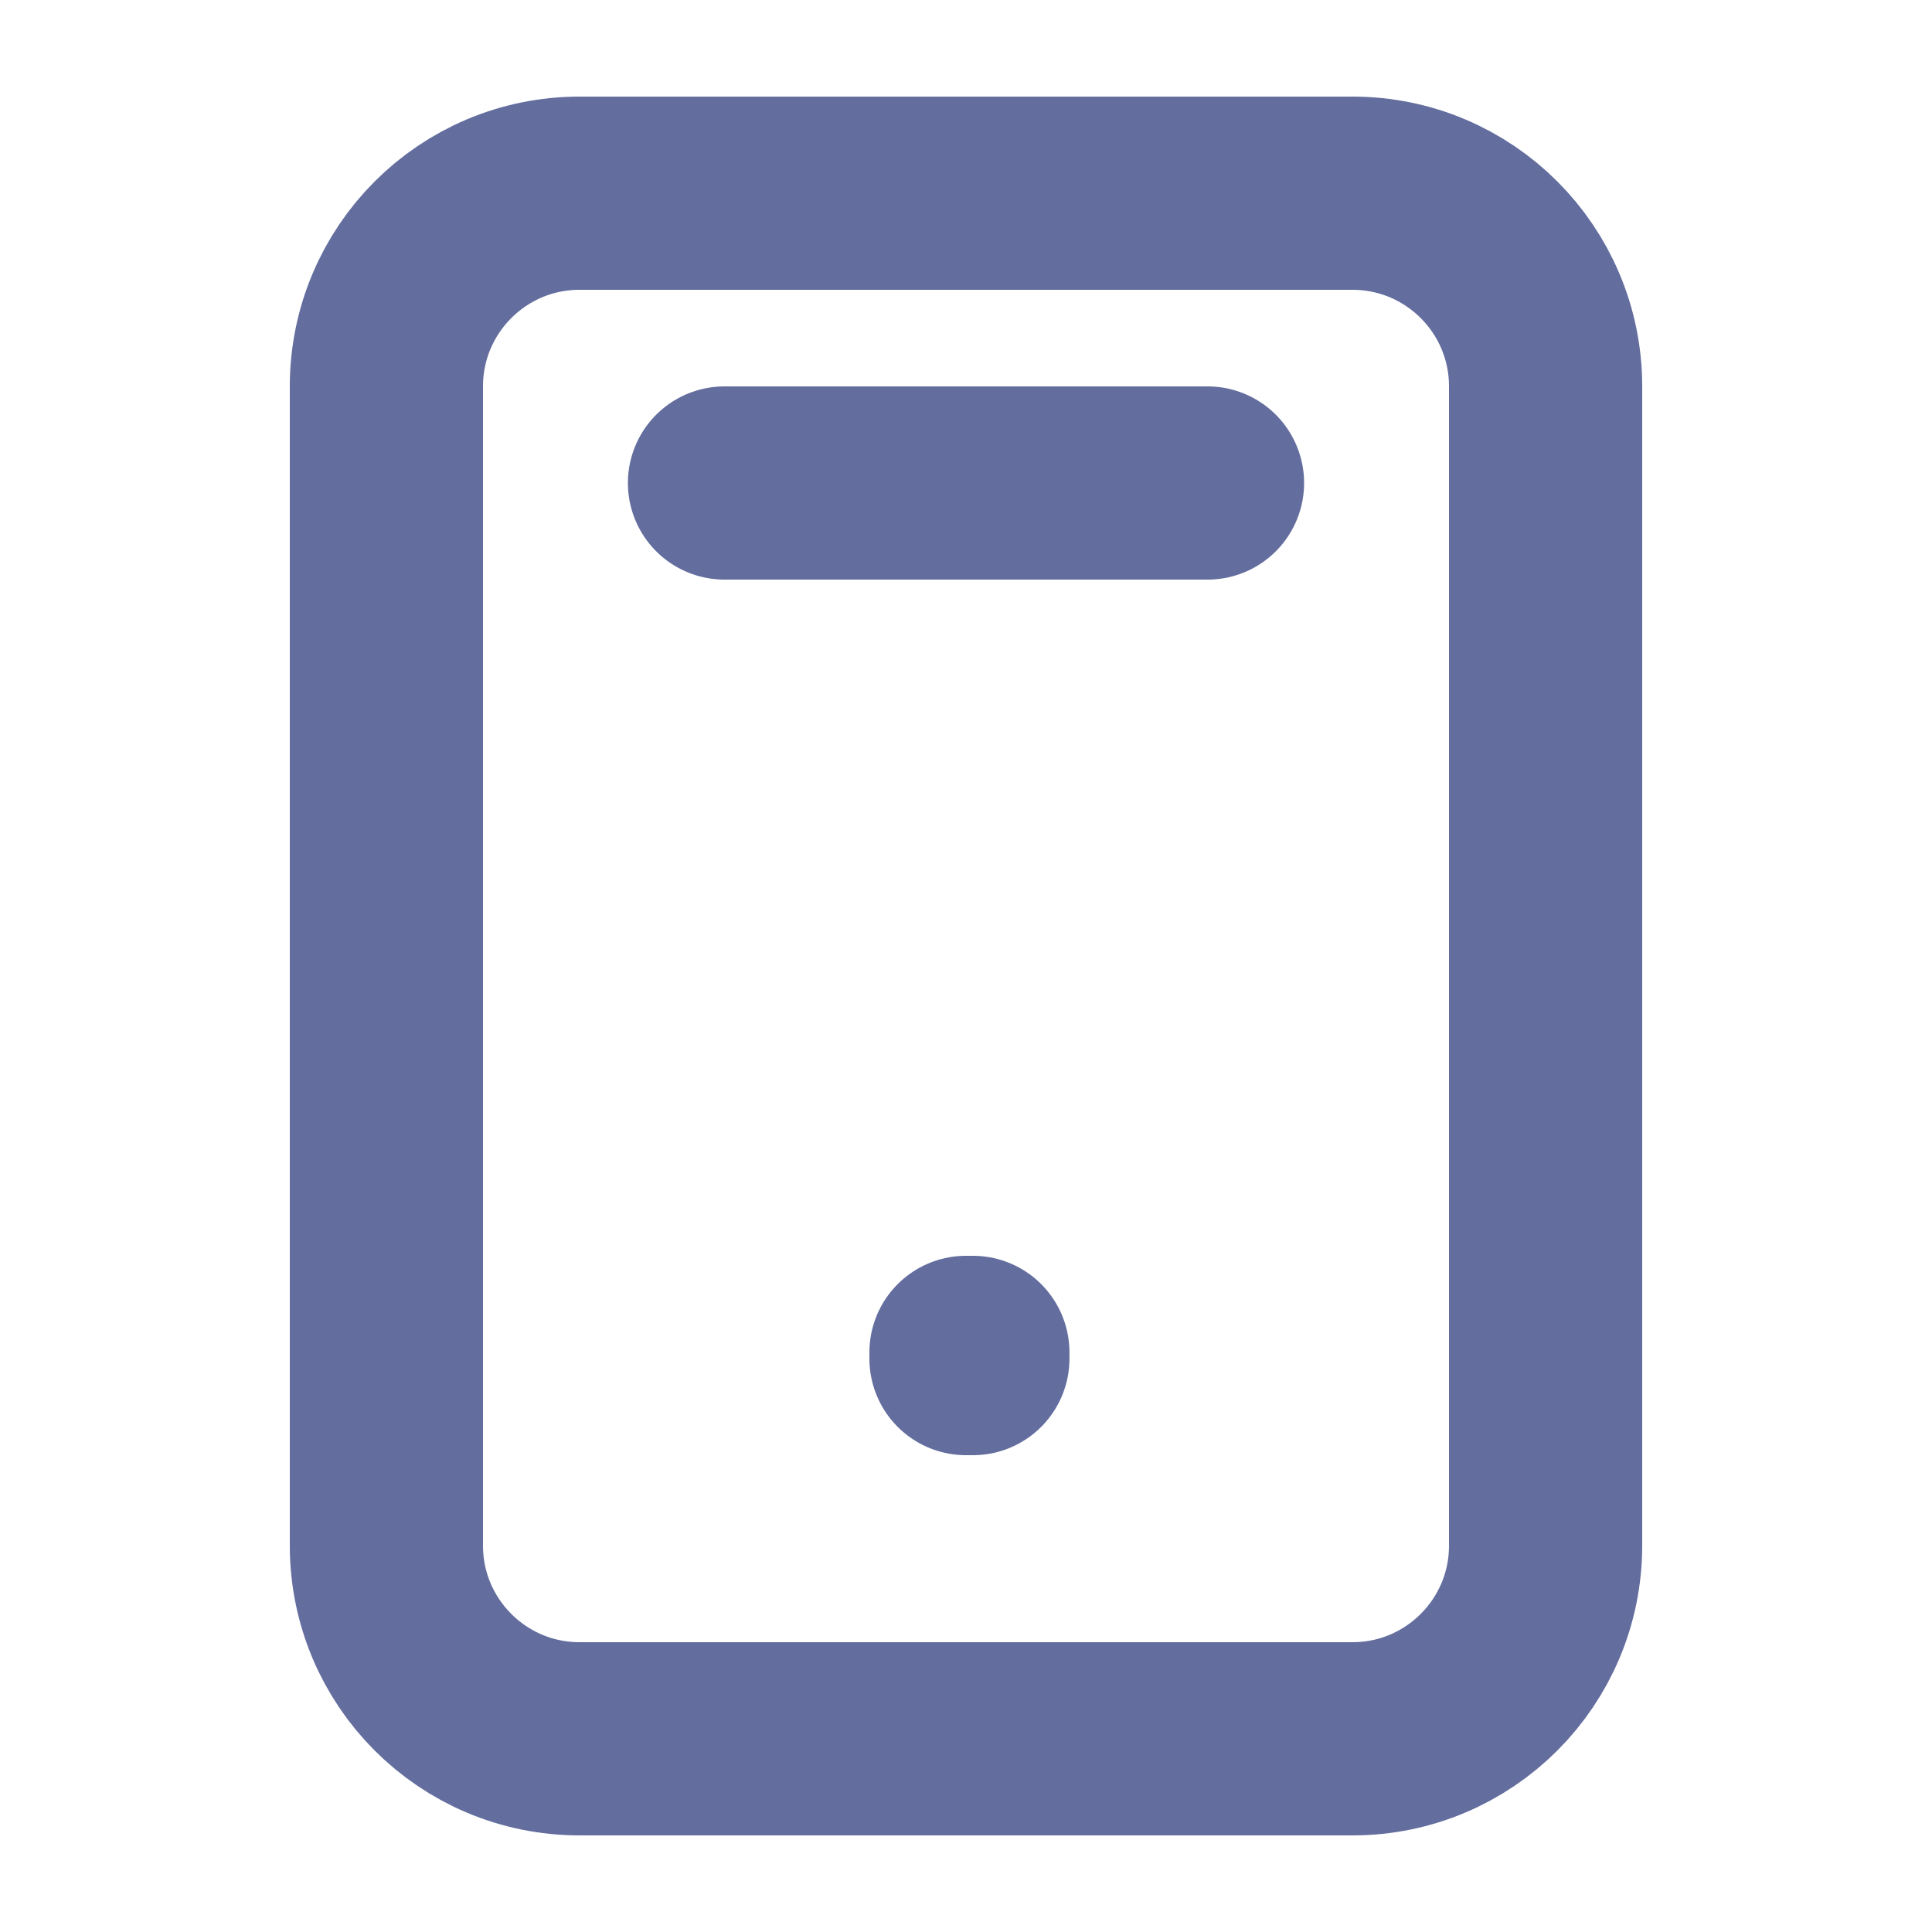
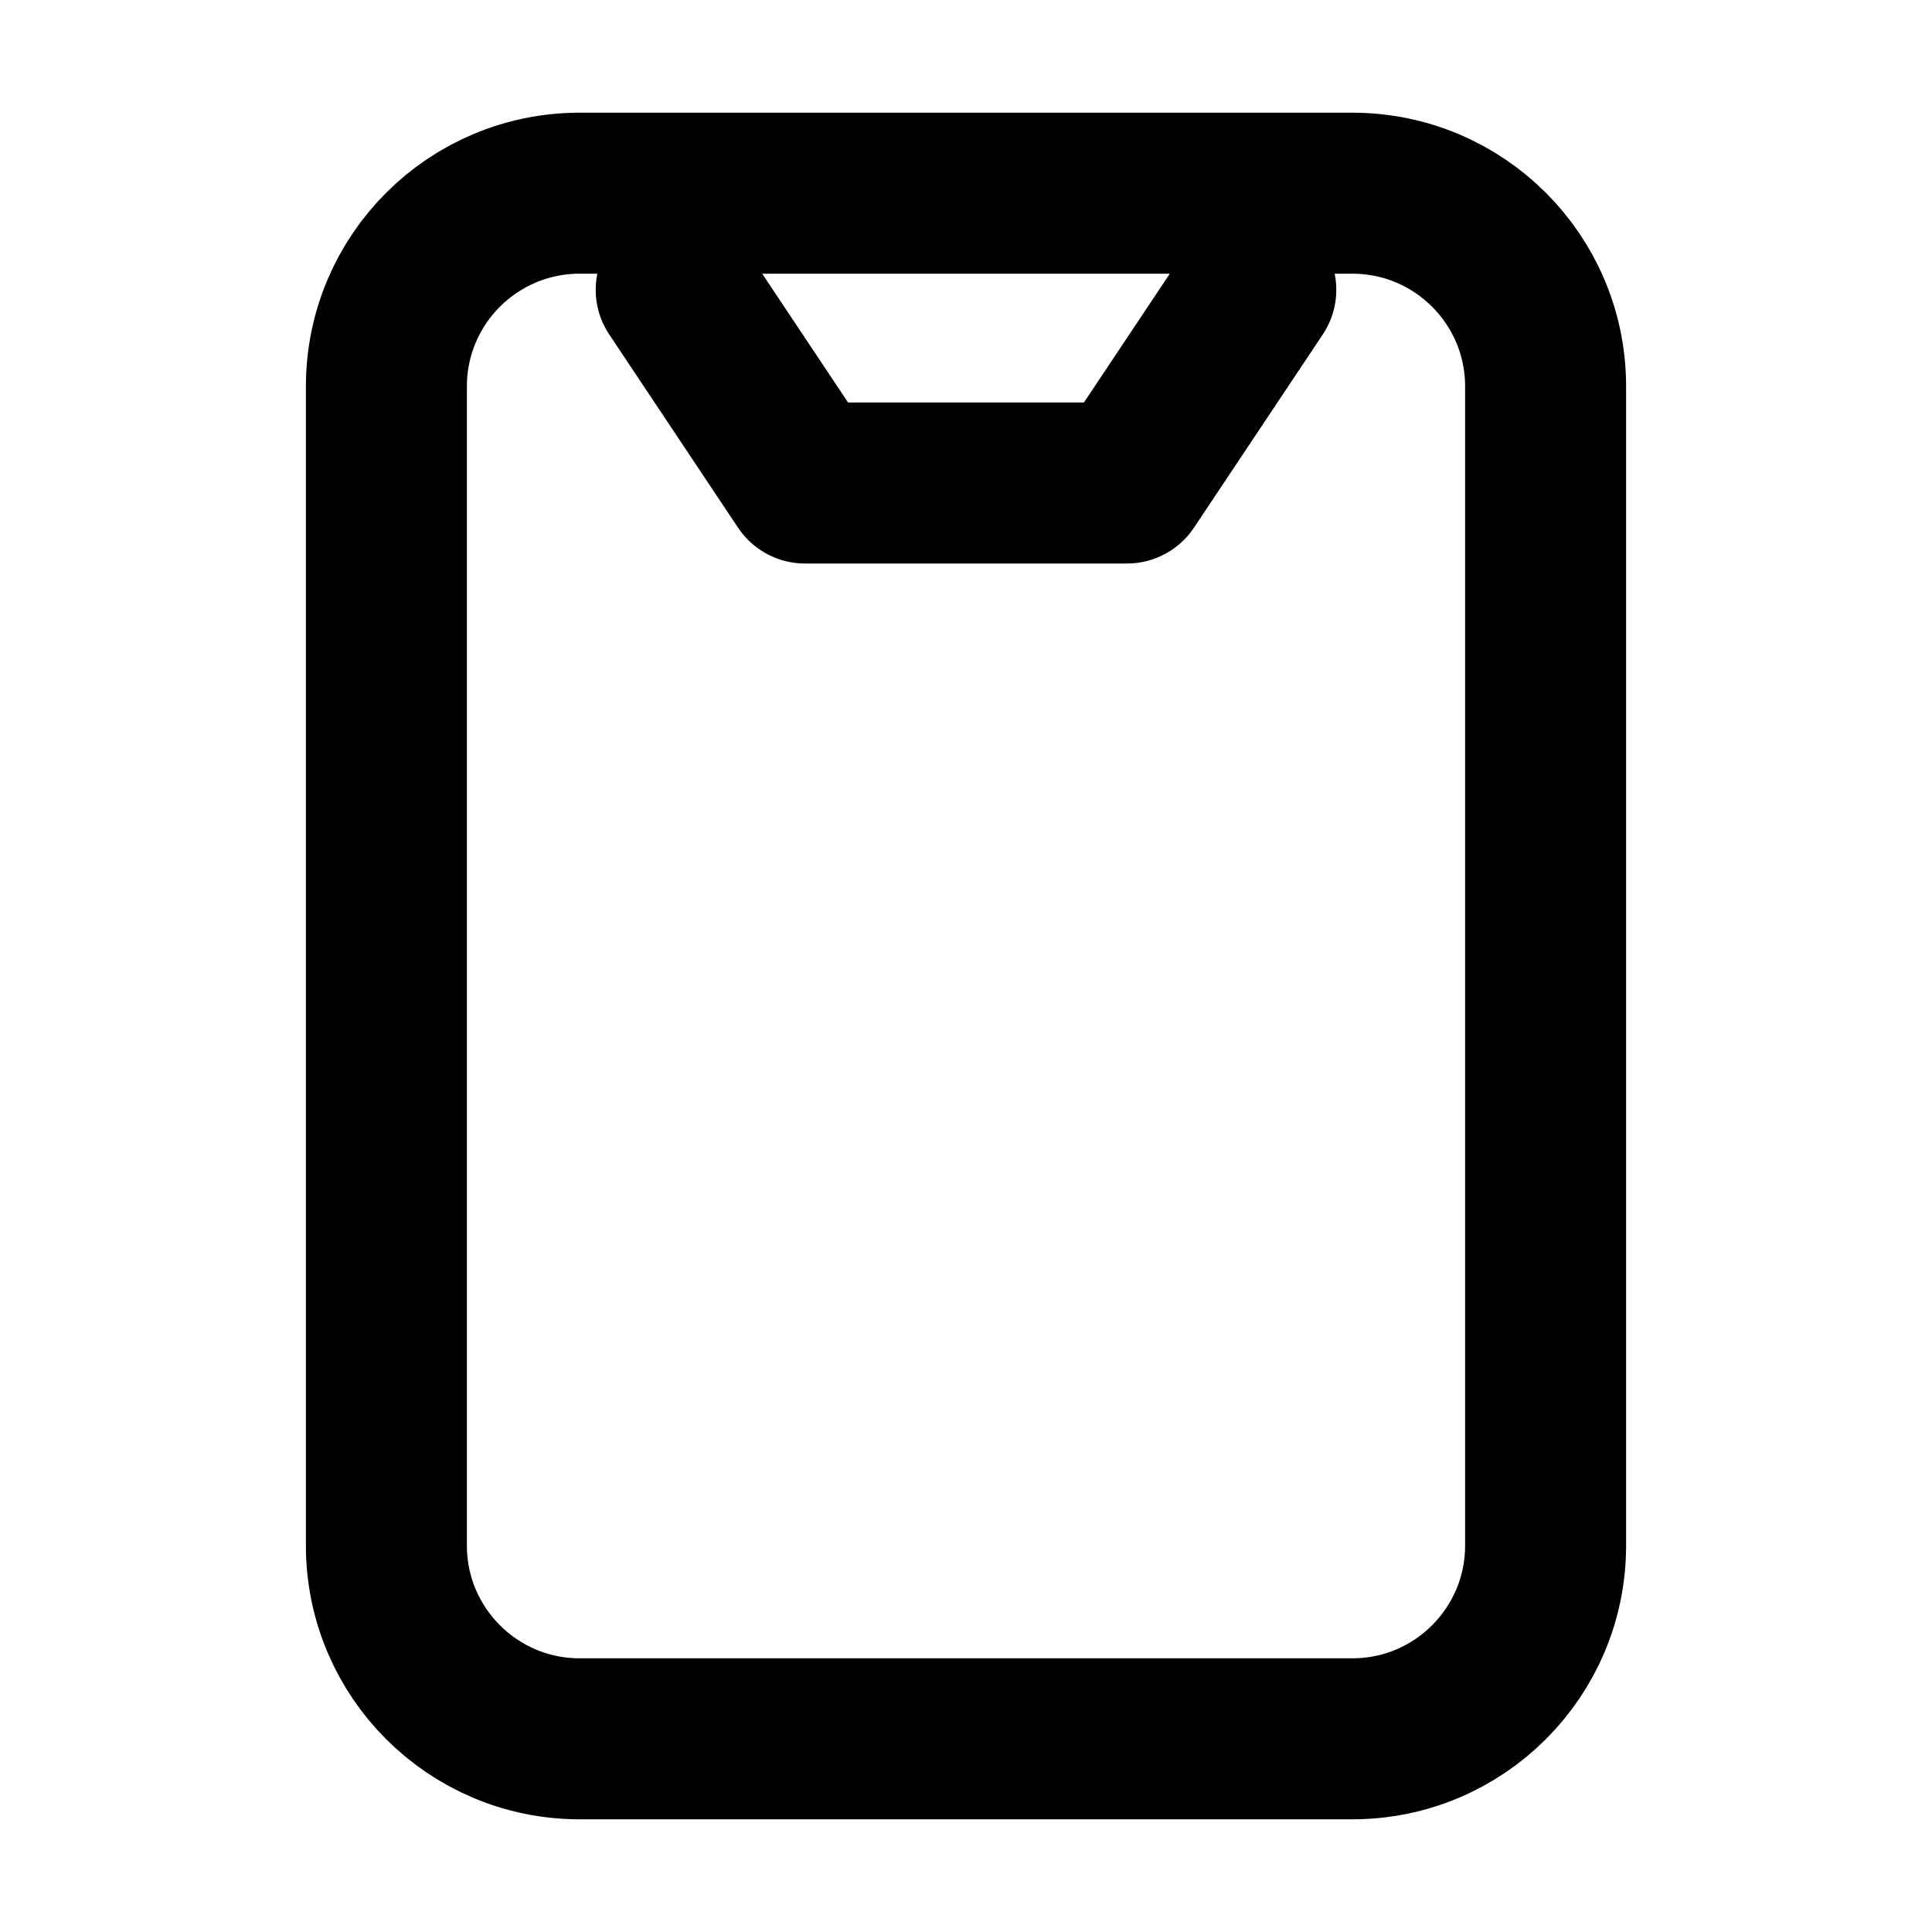
- <svg xmlns="http://www.w3.org/2000/svg" width="20" height="20" viewBox="0 0 20 20" fill="none">
-   <path d="M7.5 5H12.5M4 4V16C4 17.105 4.895 18 6 18H14C15.105 18 16 17.105 16 16V4C16 2.895 15.105 2 14 2L6 2C4.895 2 4 2.895 4 4ZM10 14H10.071V14.064H10V14Z" stroke="#636D9E" stroke-width="2" stroke-linecap="round" stroke-linejoin="round" />
+ <svg xmlns="http://www.w3.org/2000/svg" width="24" height="24" viewBox="0 0 24 24" fill="none">
+   <path d="M8.4 3.6L10 6H14L15.6 3.6M4.8 4.8V19.2C4.8 20.525 5.875 21.6 7.2 21.6H16.8C18.125 21.6 19.2 20.525 19.2 19.2V4.8C19.2 3.474 18.125 2.4 16.8 2.4L7.2 2.4C5.875 2.4 4.8 3.474 4.8 4.8Z" stroke="black" stroke-width="2" stroke-linecap="round" stroke-linejoin="round" />
</svg>
